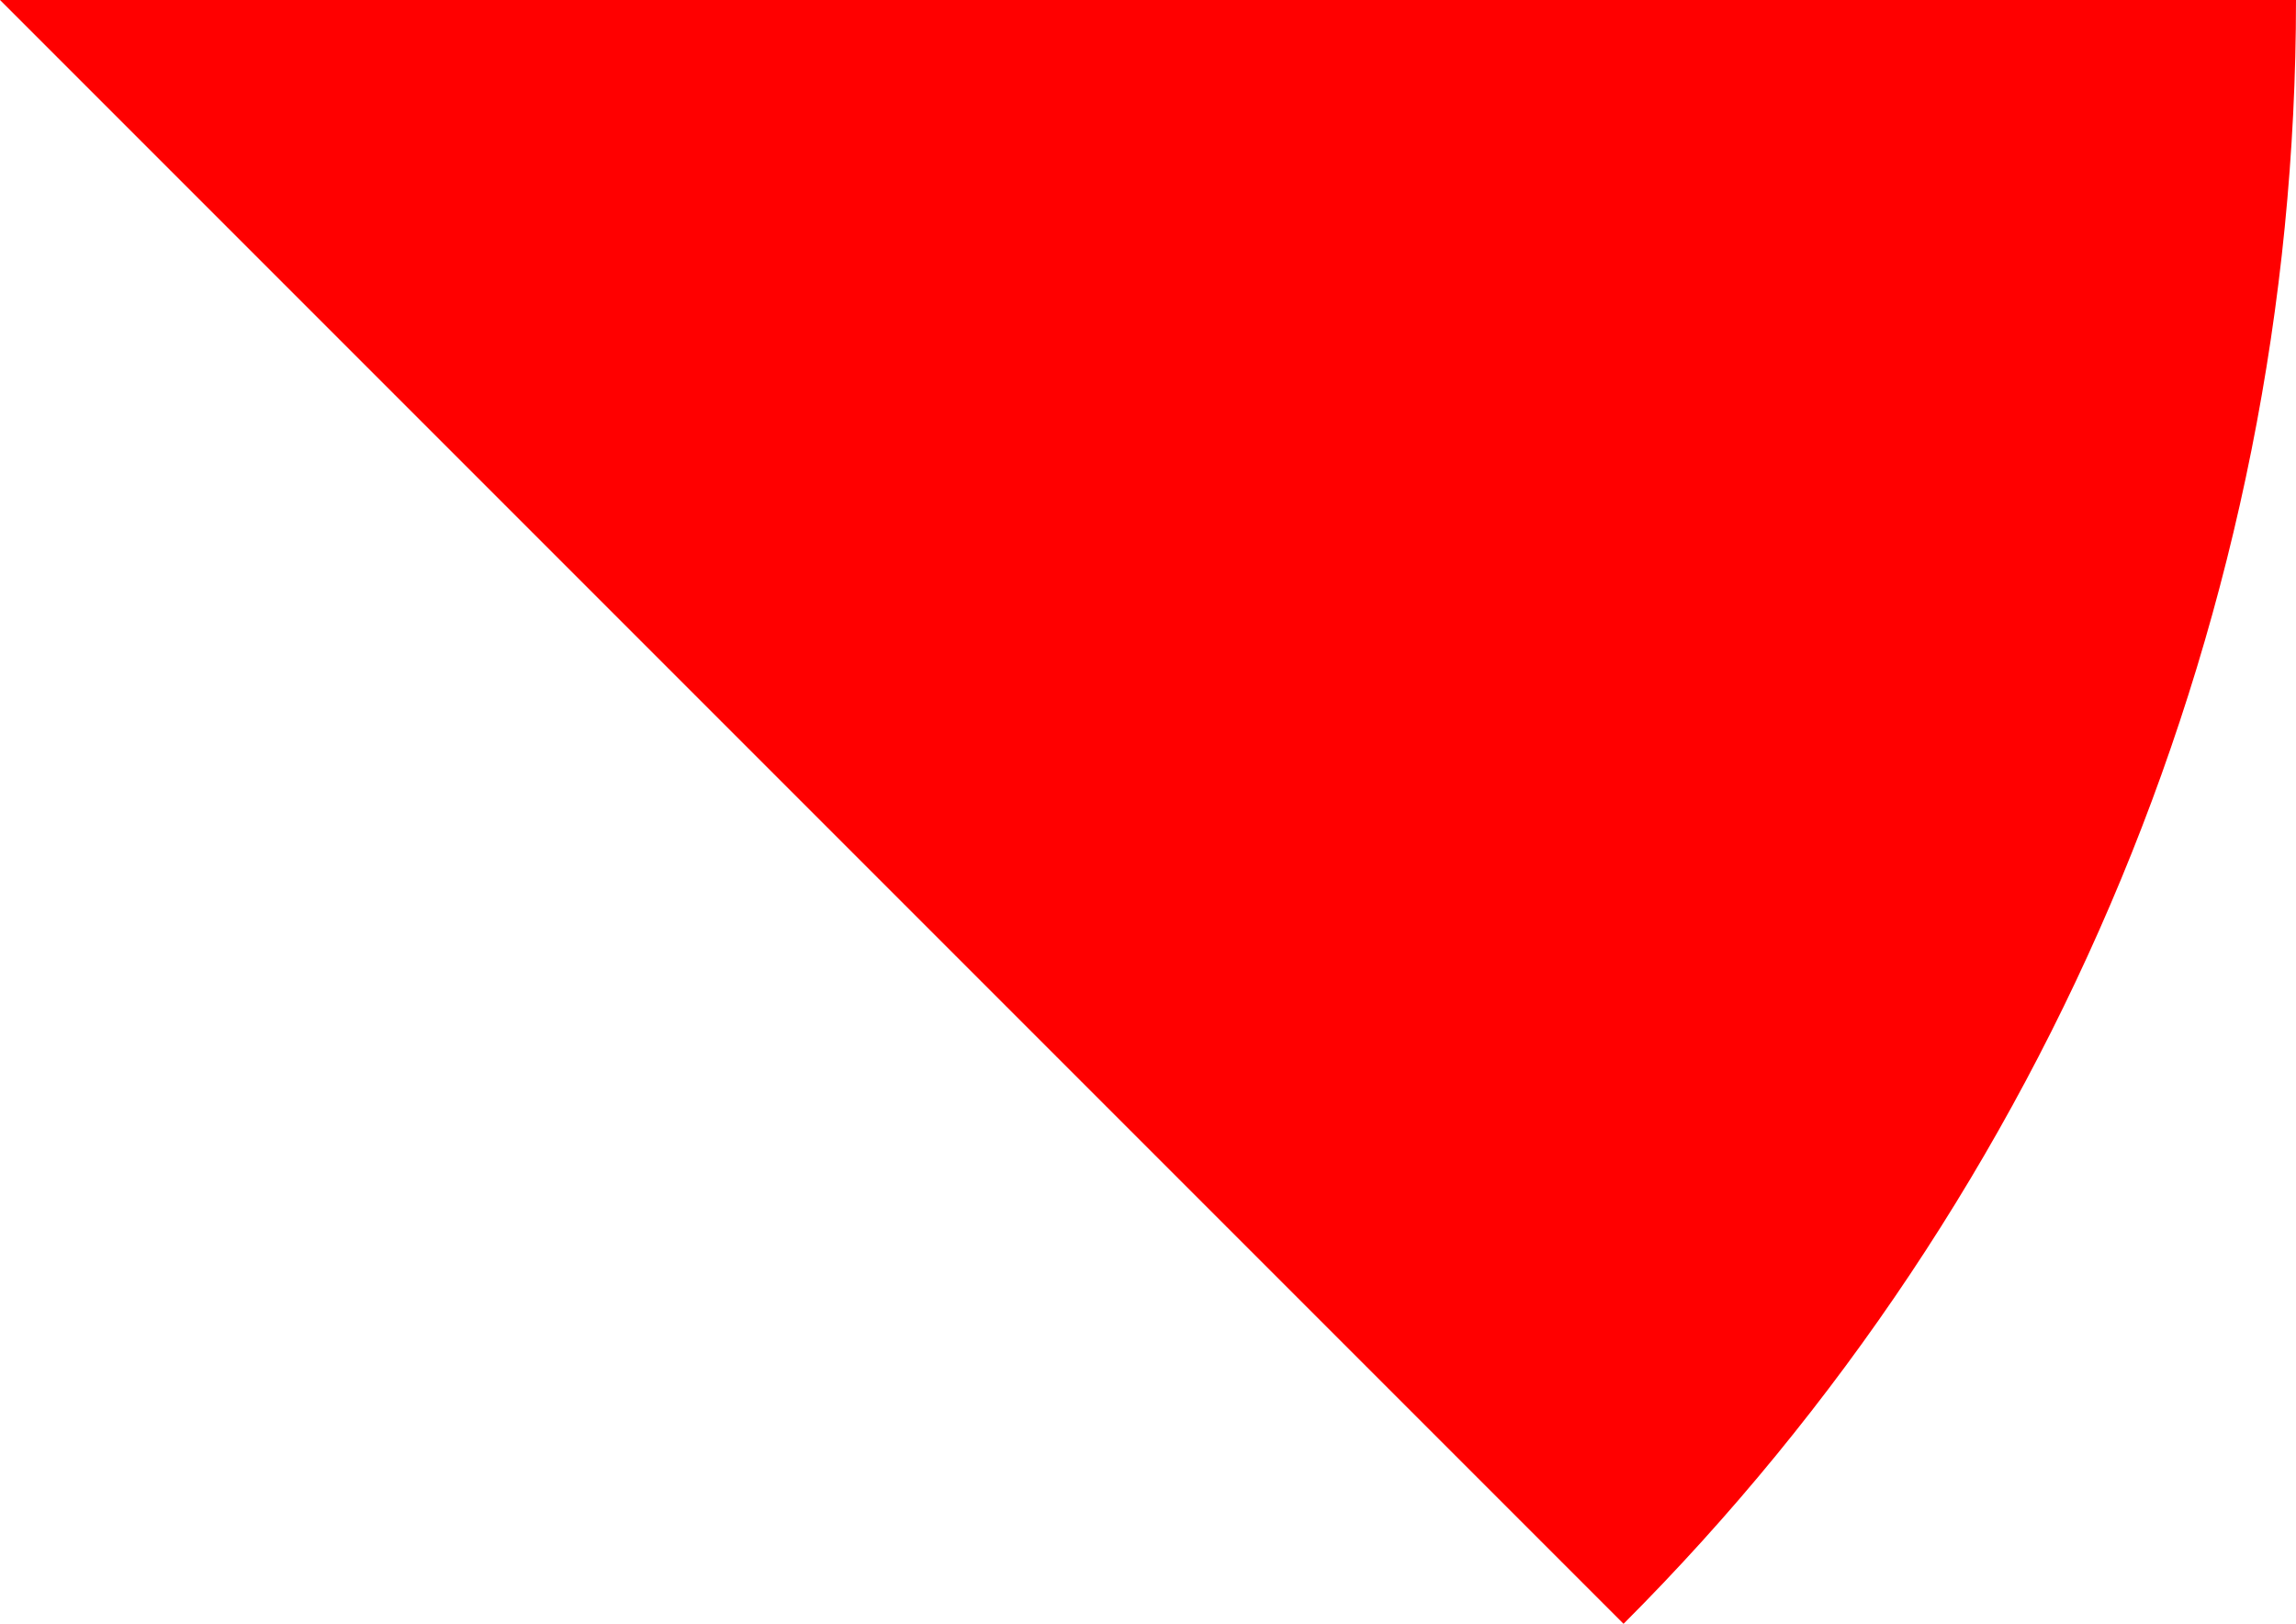
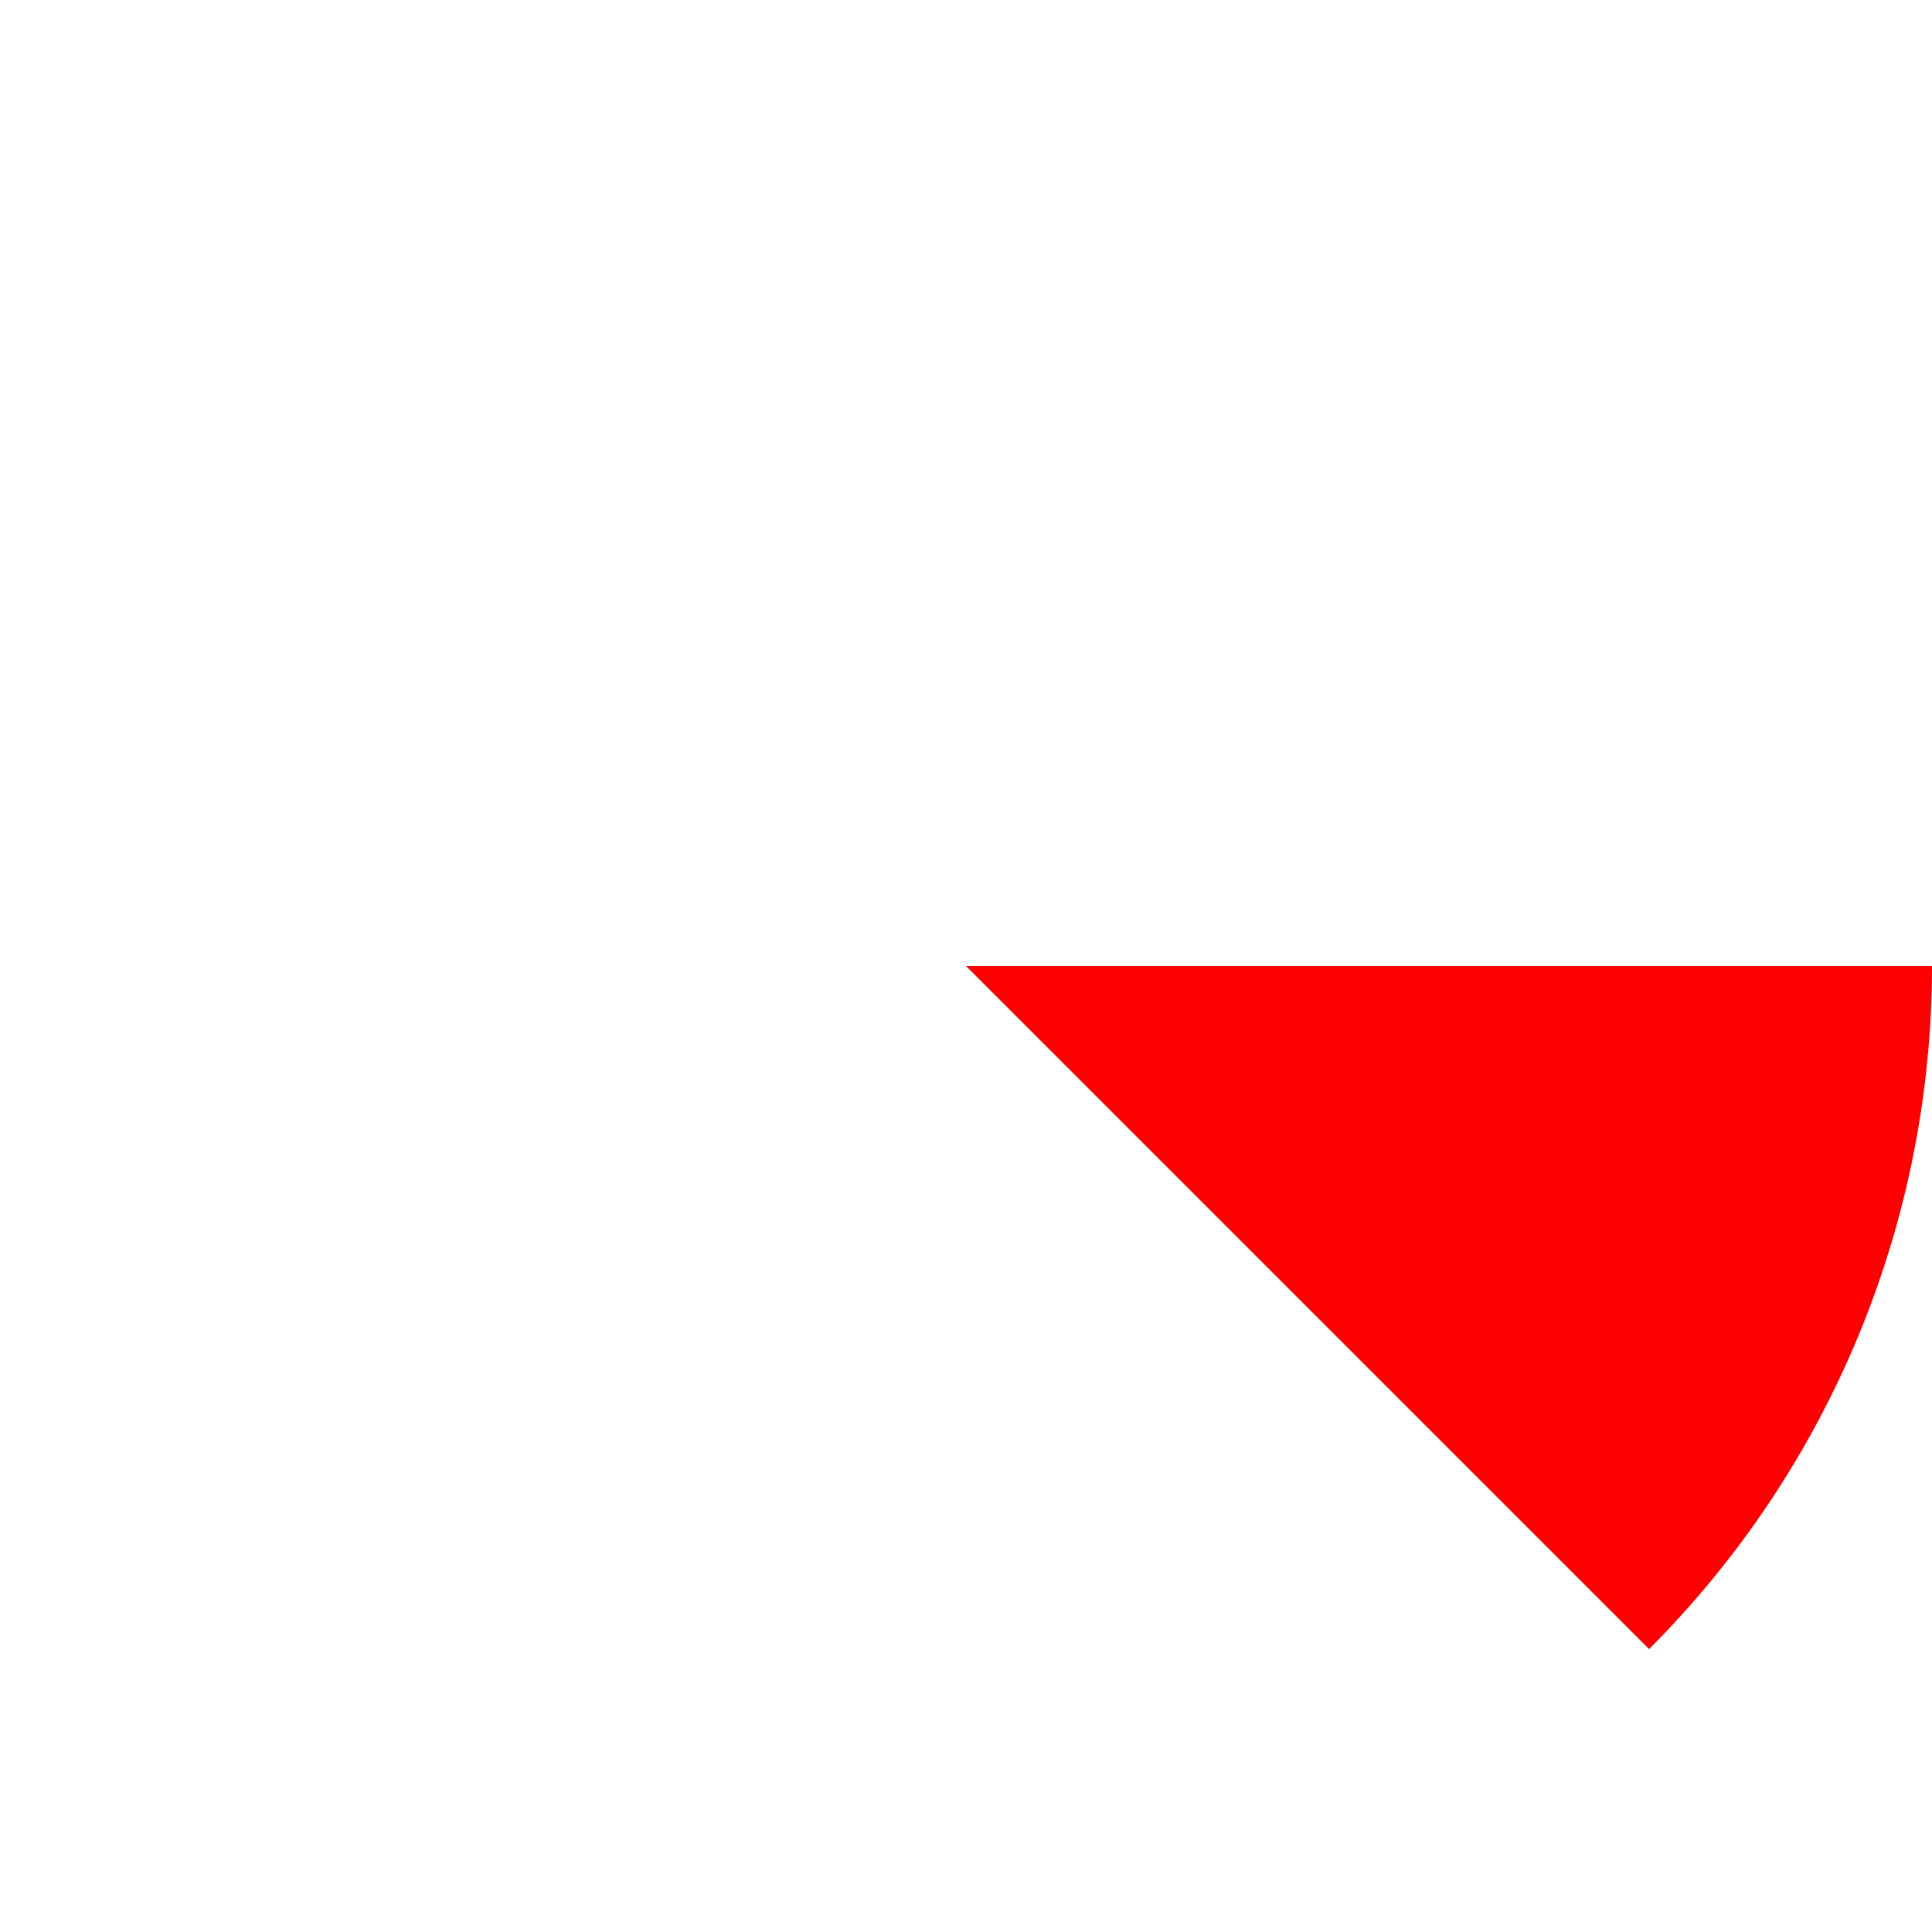
- <svg xmlns="http://www.w3.org/2000/svg" version="1.1" width="49.75" height="35.179" viewBox="0,0,49.75,35.179">
-   <g transform="translate(-240,-180)">
-     <g data-paper-data="{&quot;isPaintingLayer&quot;:true}" fill="#ff0000" fill-rule="nonzero" stroke="none" stroke-width="1" stroke-linecap="butt" stroke-linejoin="miter" stroke-miterlimit="10" stroke-dasharray="" stroke-dashoffset="0" style="mix-blend-mode: normal">
-       <path d="M289.75,180c0,13.195 -5.242,25.849 -14.571,35.179l-35.179,-35.179z" />
+ <svg xmlns="http://www.w3.org/2000/svg" version="1.1" width="99.5" height="99.5" viewBox="0,0,99.5,99.5">
+   <g transform="translate(-190.25,-130.25)">
+     <g data-paper-data="{&quot;isPaintingLayer&quot;:true}" fill-rule="nonzero" stroke="none" stroke-width="1" stroke-linecap="butt" stroke-linejoin="miter" stroke-miterlimit="10" stroke-dasharray="" stroke-dashoffset="0" style="mix-blend-mode: normal">
+       <path d="M289.75,180c0,13.195 -5.242,25.849 -14.571,35.179l-35.179,-35.179z" fill="#ff0000" />
+       <path d="M190.25,180c0,-27.476 22.274,-49.75 49.75,-49.75c27.476,0 49.75,22.274 49.75,49.75c0,27.476 -22.274,49.75 -49.75,49.75c-27.476,0 -49.75,-22.274 -49.75,-49.75z" fill="none" />
    </g>
  </g>
</svg>
